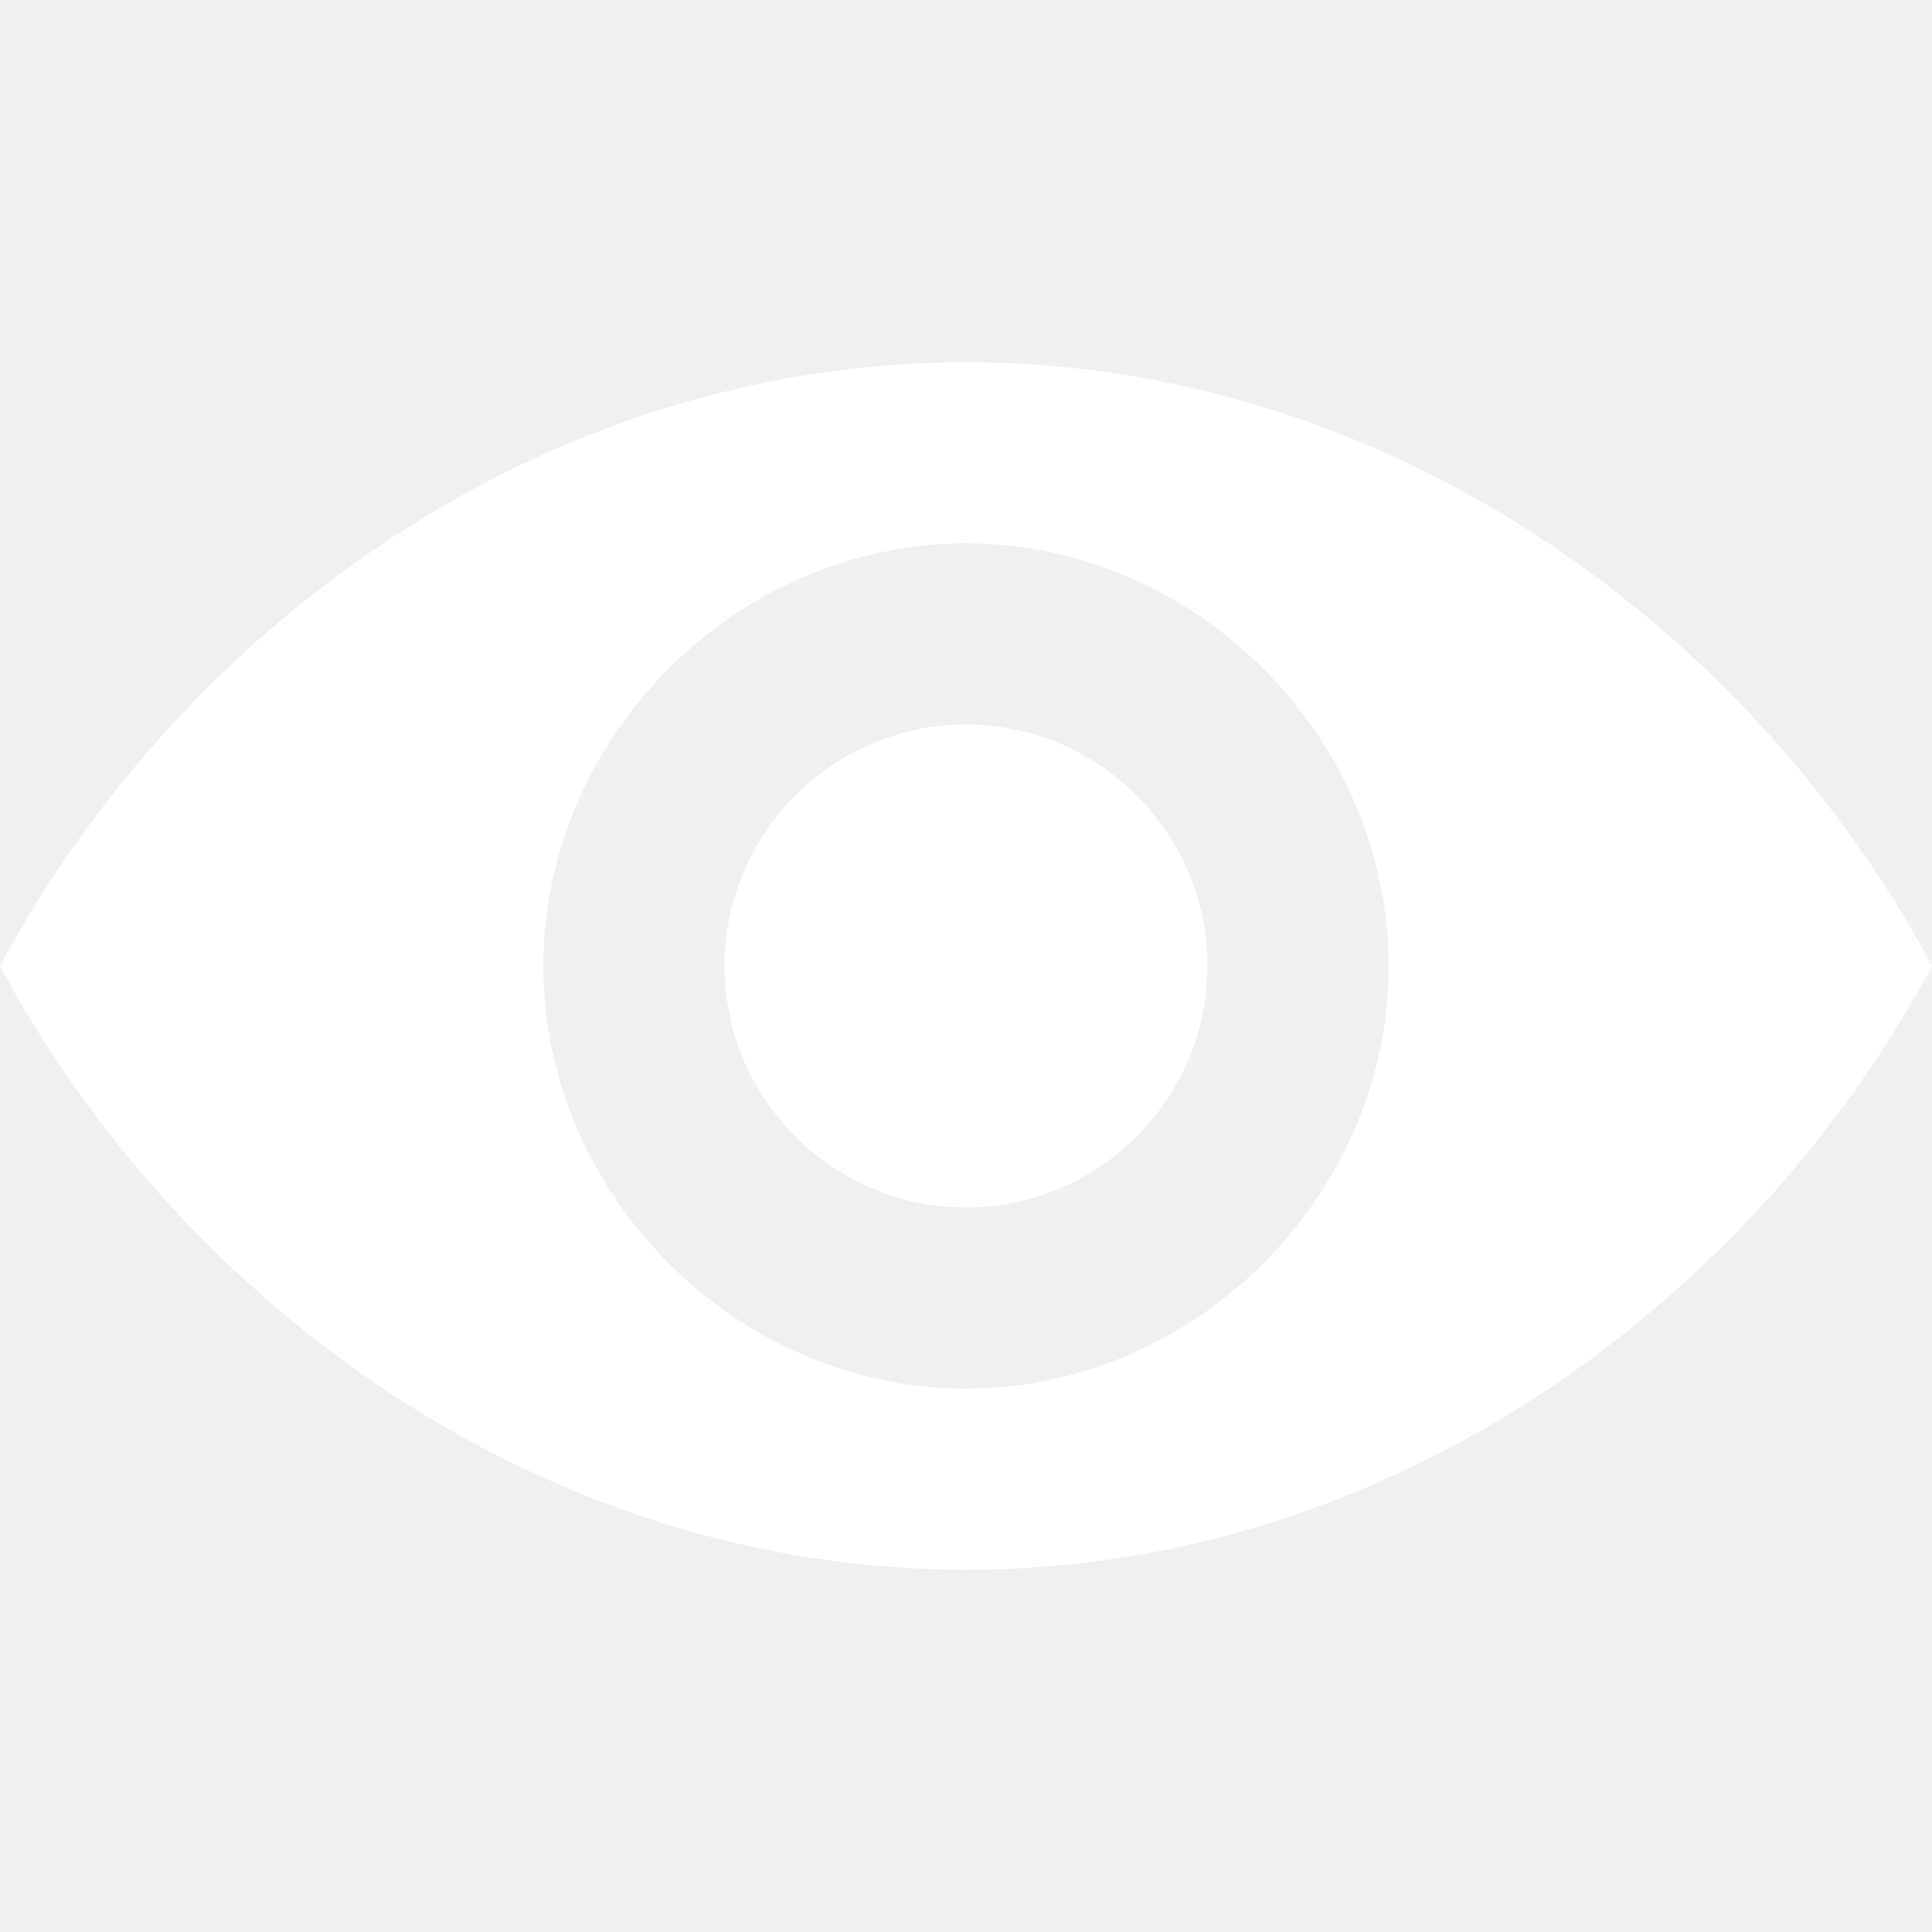
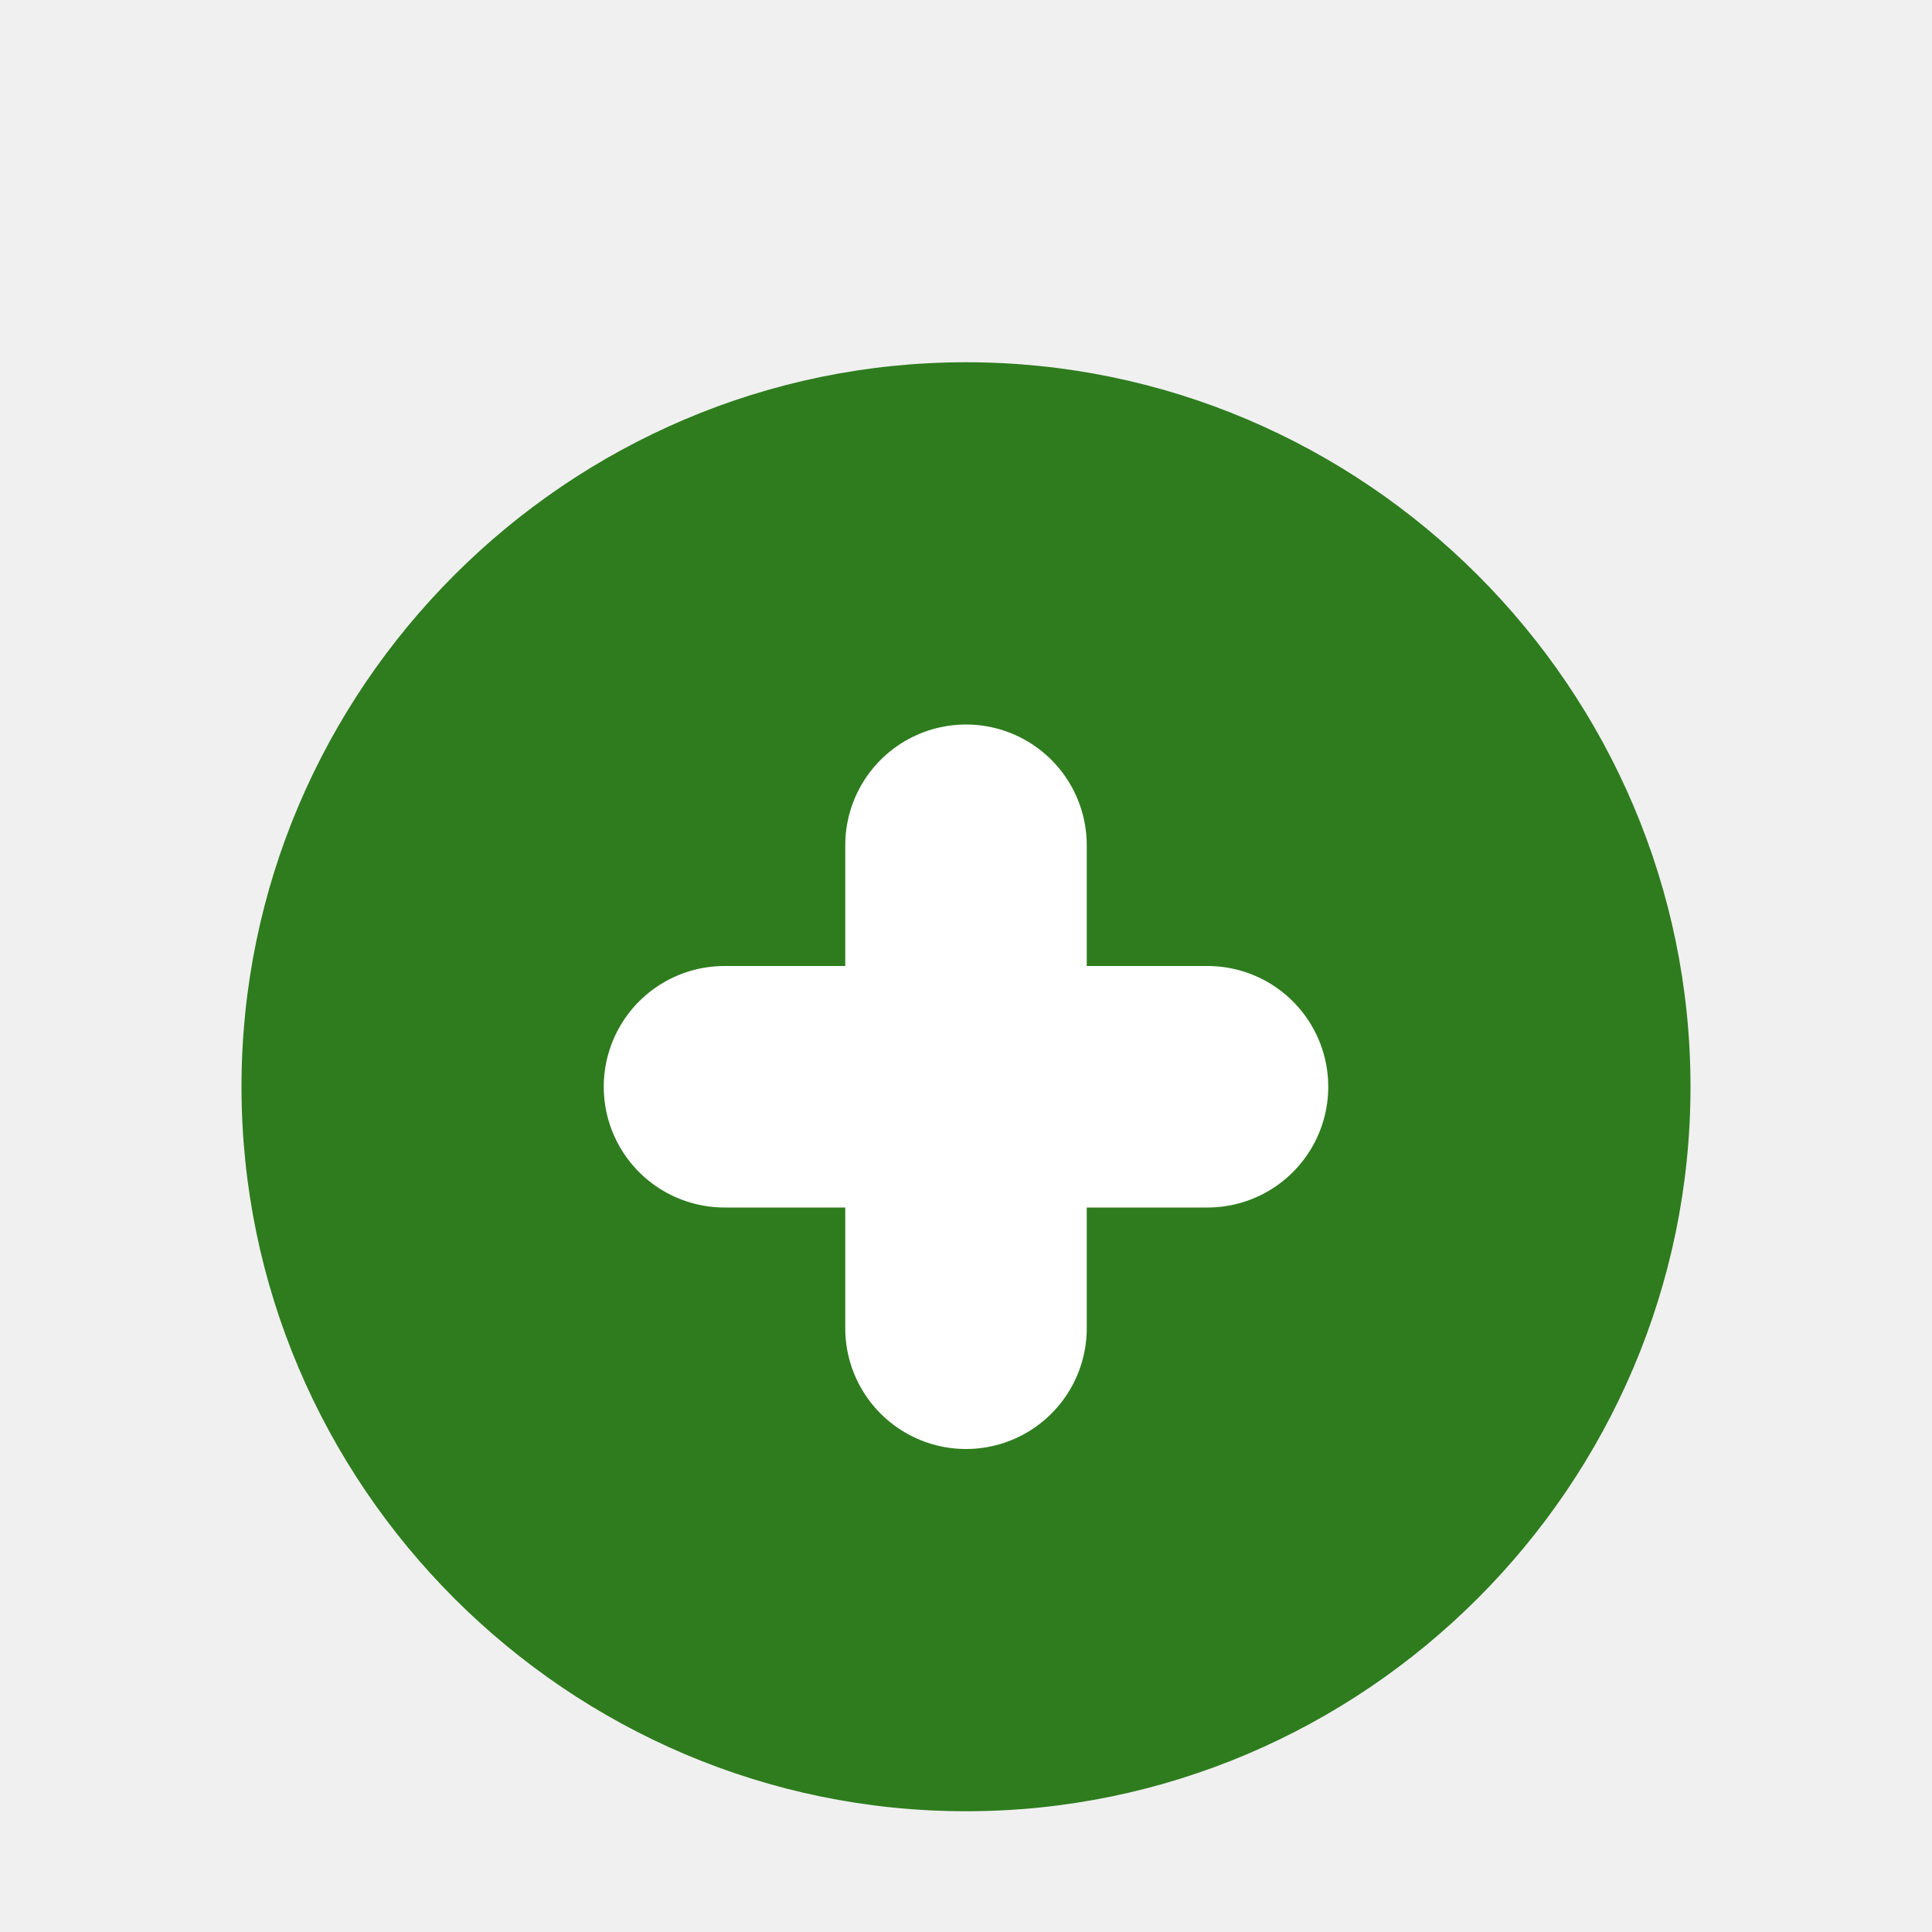
- <svg xmlns="http://www.w3.org/2000/svg" width="16" height="16" viewBox="0 0 16 16">
-   <path fill="#ffffff" d="M8 3C4.5 3 1.5 5.2 0 8c1.5 2.8 4.5 5 8 5s6.5-2.2 8-5c-1.5-2.8-4.5-5-8-5zm0 8.5c-1.9 0-3.5-1.6-3.5-3.5S6.1 4.5 8 4.5s3.5 1.6 3.5 3.5-1.6 3.5-3.5 3.5zm0-5.5c-1.1 0-2 .9-2 2s.9 2 2 2 2-.9 2-2-.9-2-2-2z" />
+ <svg xmlns="http://www.w3.org/2000/svg" width="16" height="16" viewBox="0 0 16 16" fill="none">
+   <path d="M8 3c3.3 0 6 2.7 6 6s-2.7 6-6 6-6-2.7-6-6 2.7-6 6-6z" fill="#2e7c1e" />
+   <path d="M8 7v4M6 9h4" stroke="#ffffff" stroke-width="2" stroke-linecap="round" />
</svg>
